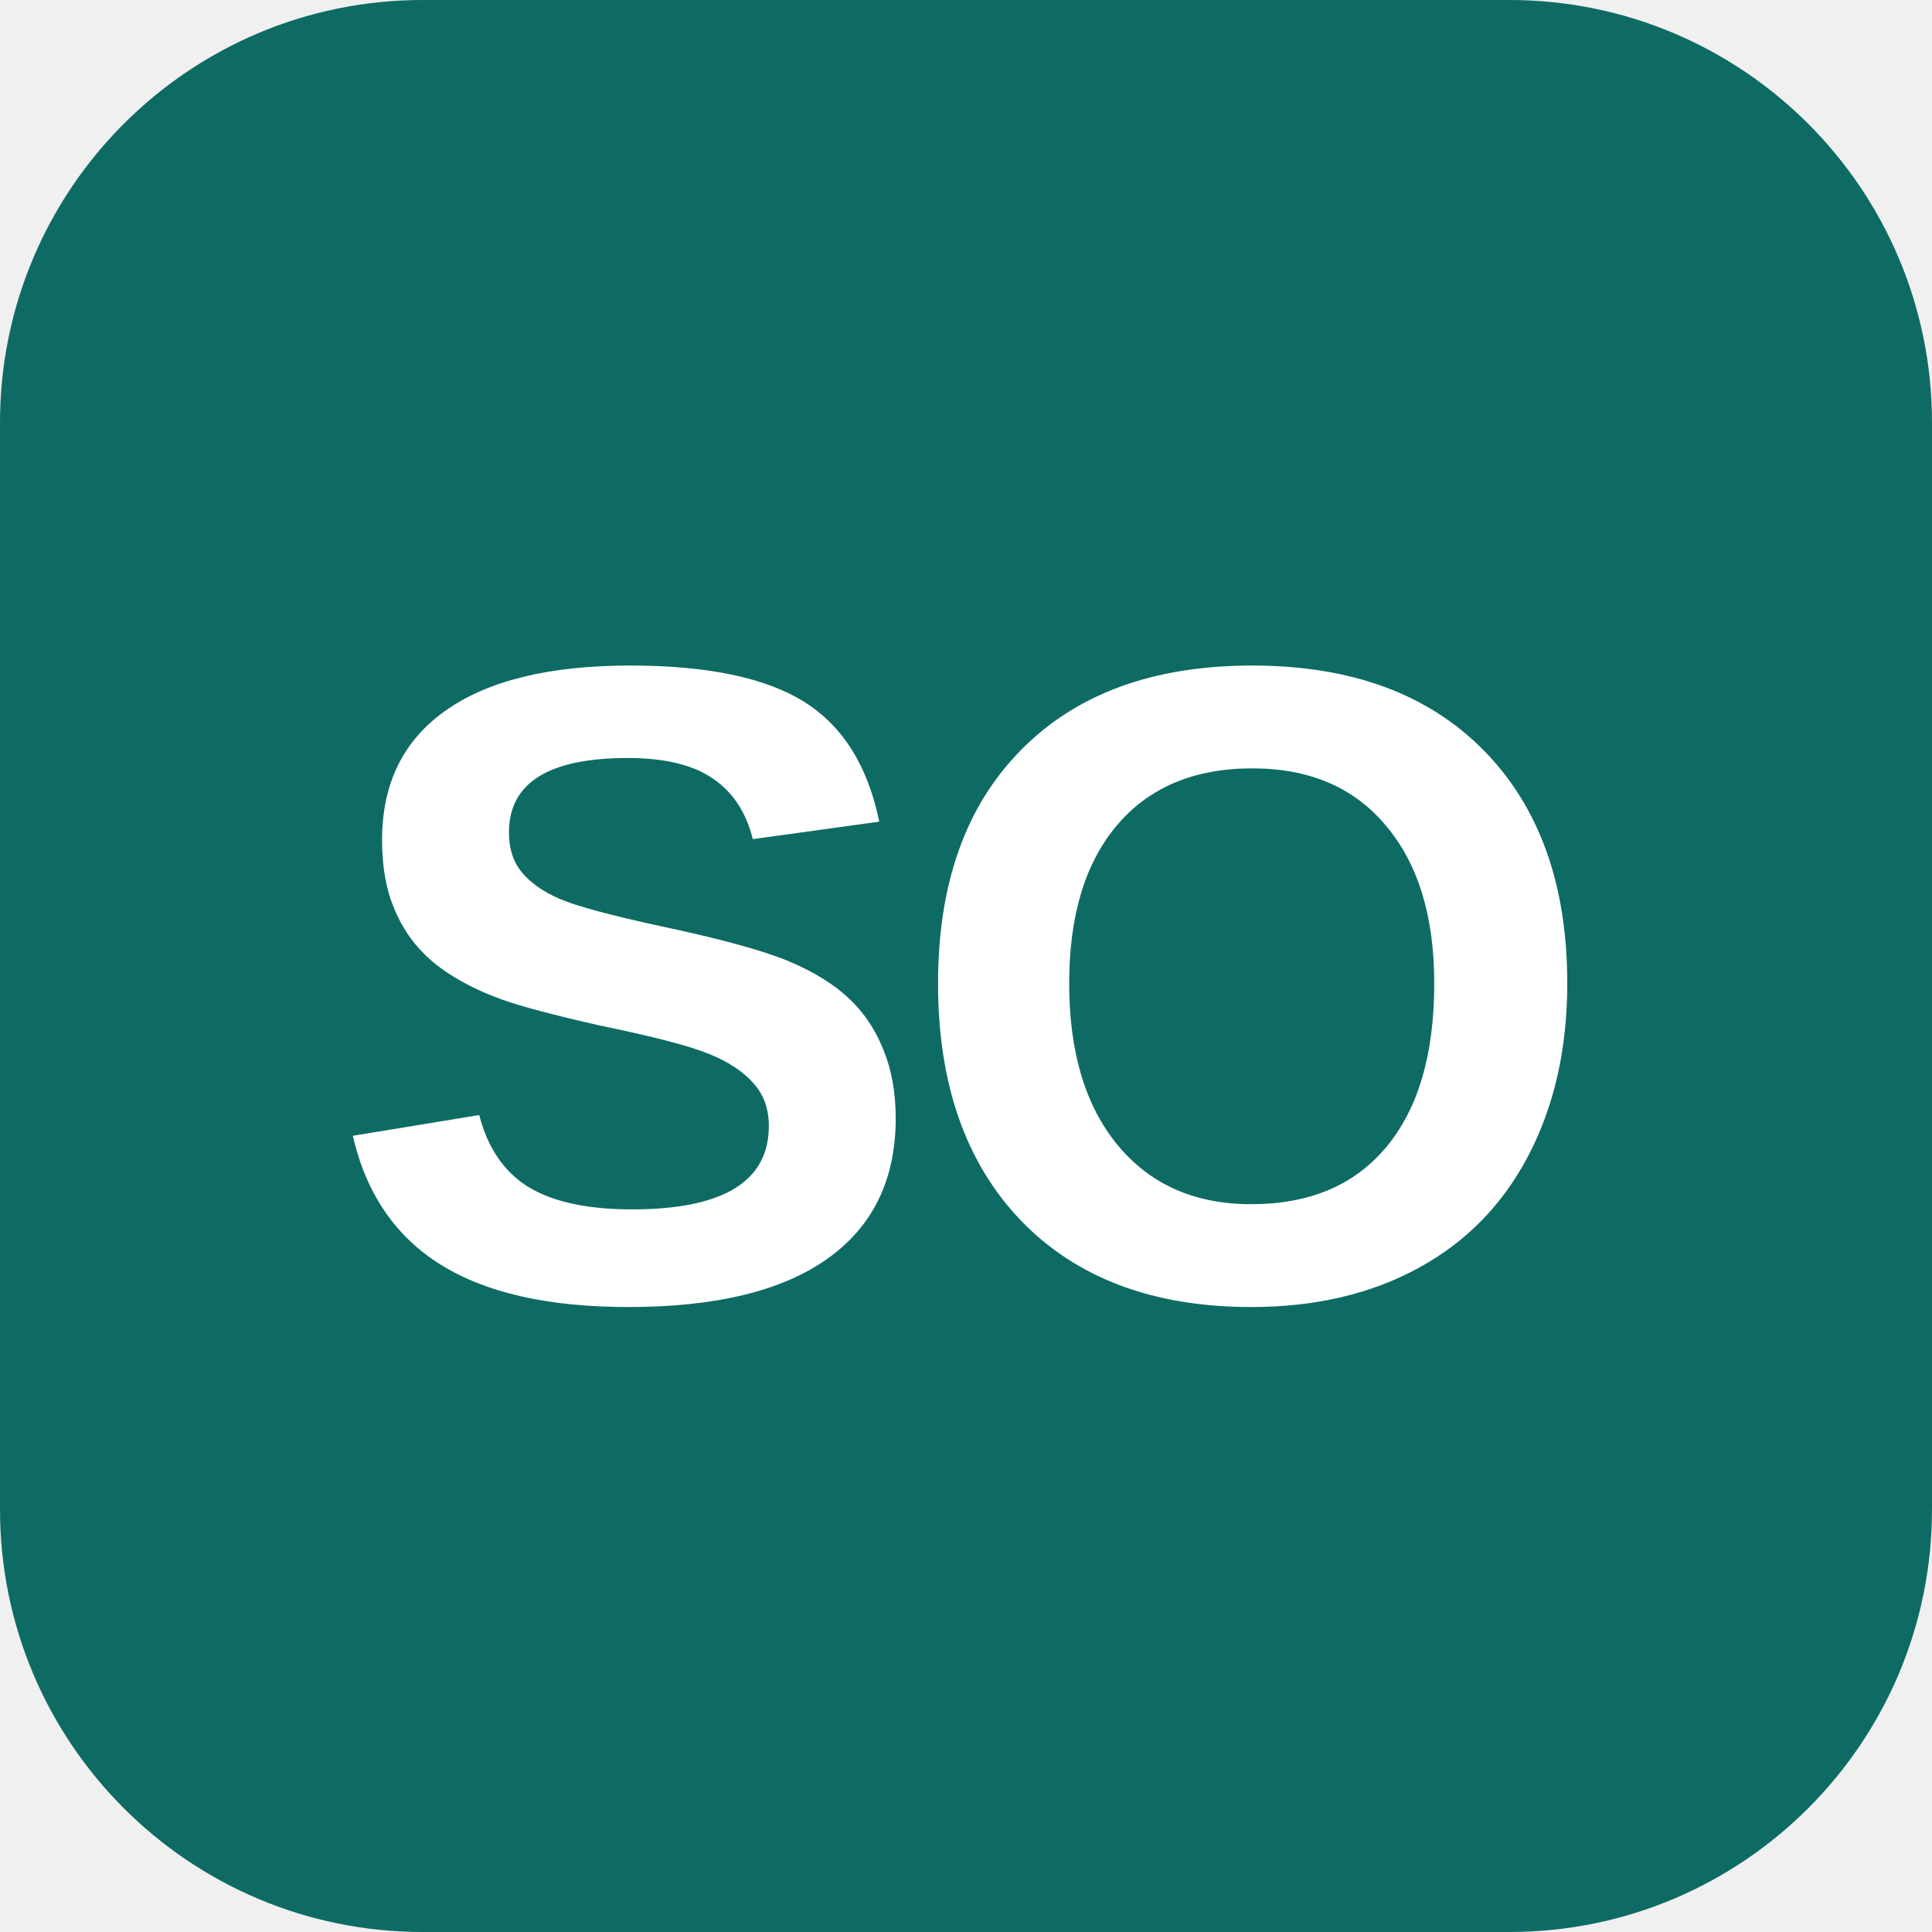
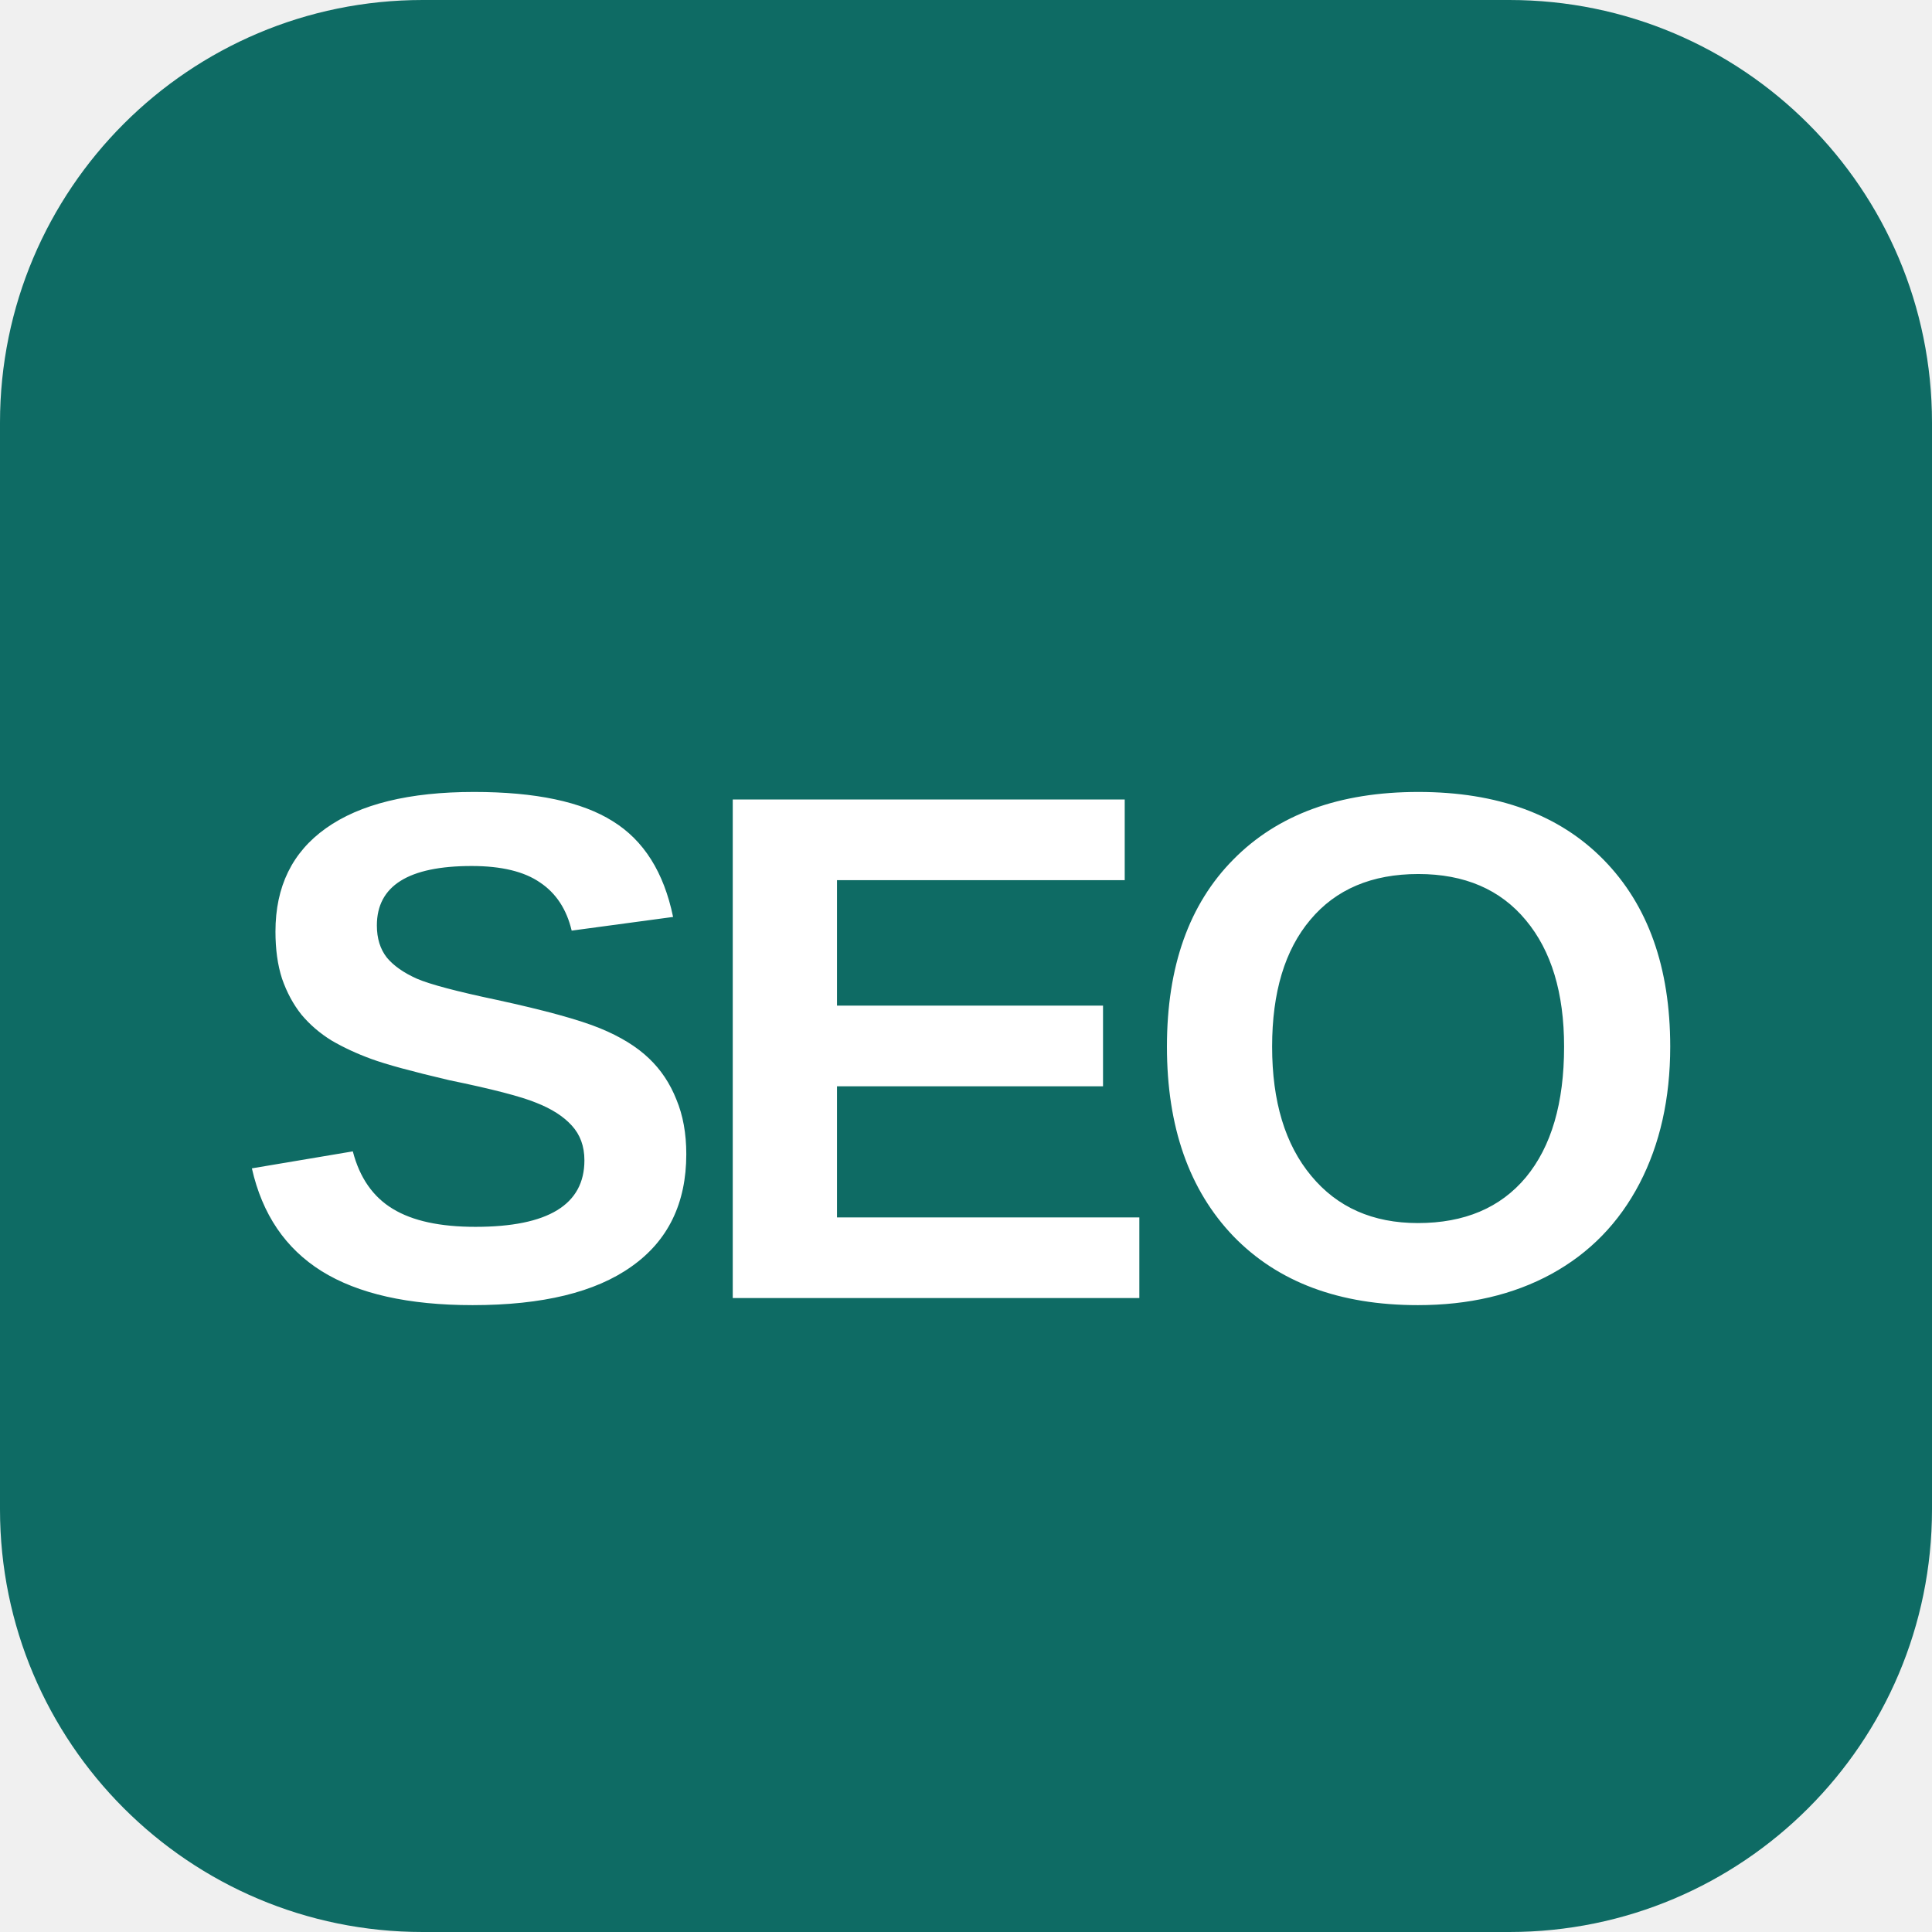
<svg xmlns="http://www.w3.org/2000/svg" viewBox="0 0 64 64">
  <rect width="64" height="64" rx="14" fill="#0E6B64" />
-   <text x="32" y="43" text-anchor="middle" font-family="Arial, Helvetica, sans-serif" font-size="30" font-weight="700" letter-spacing="-1" fill="#FFFFFF">SO</text>
+   <text x="32" y="43" text-anchor="middle" font-family="Arial, Helvetica, sans-serif" font-size="24" font-weight="700" letter-spacing="-1" fill="#FFFFFF">SEO</text>
</svg>
